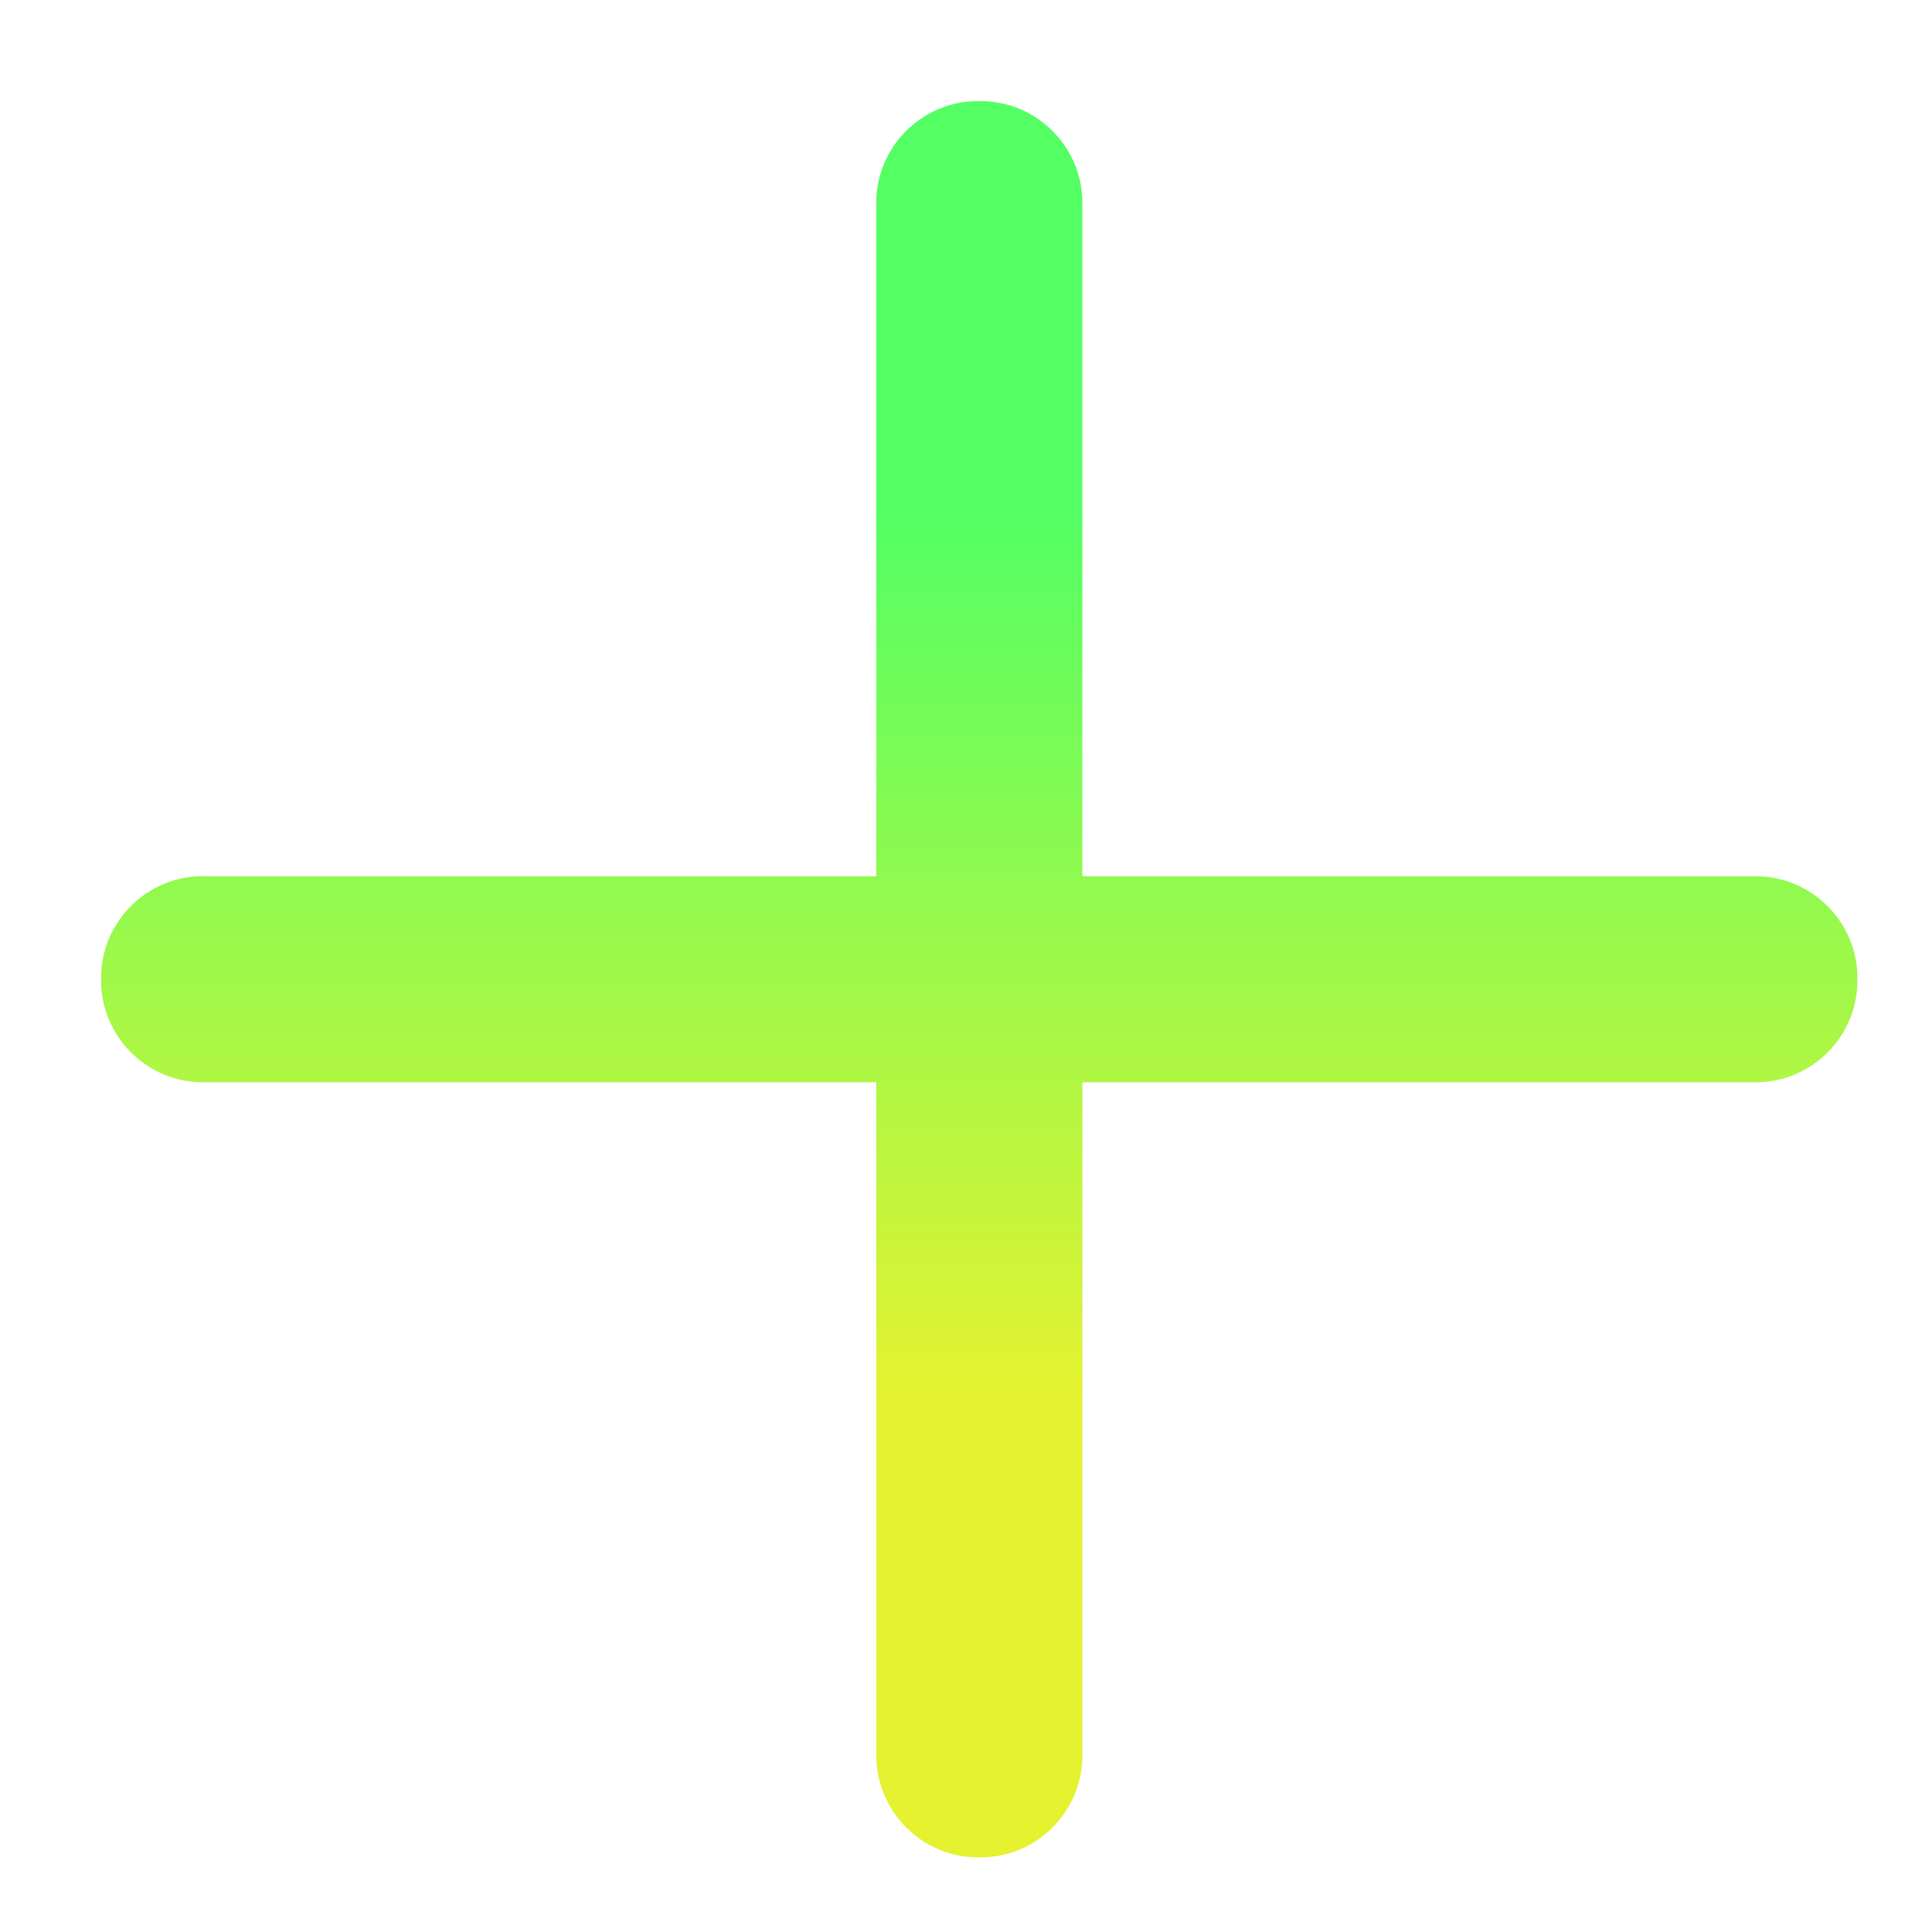
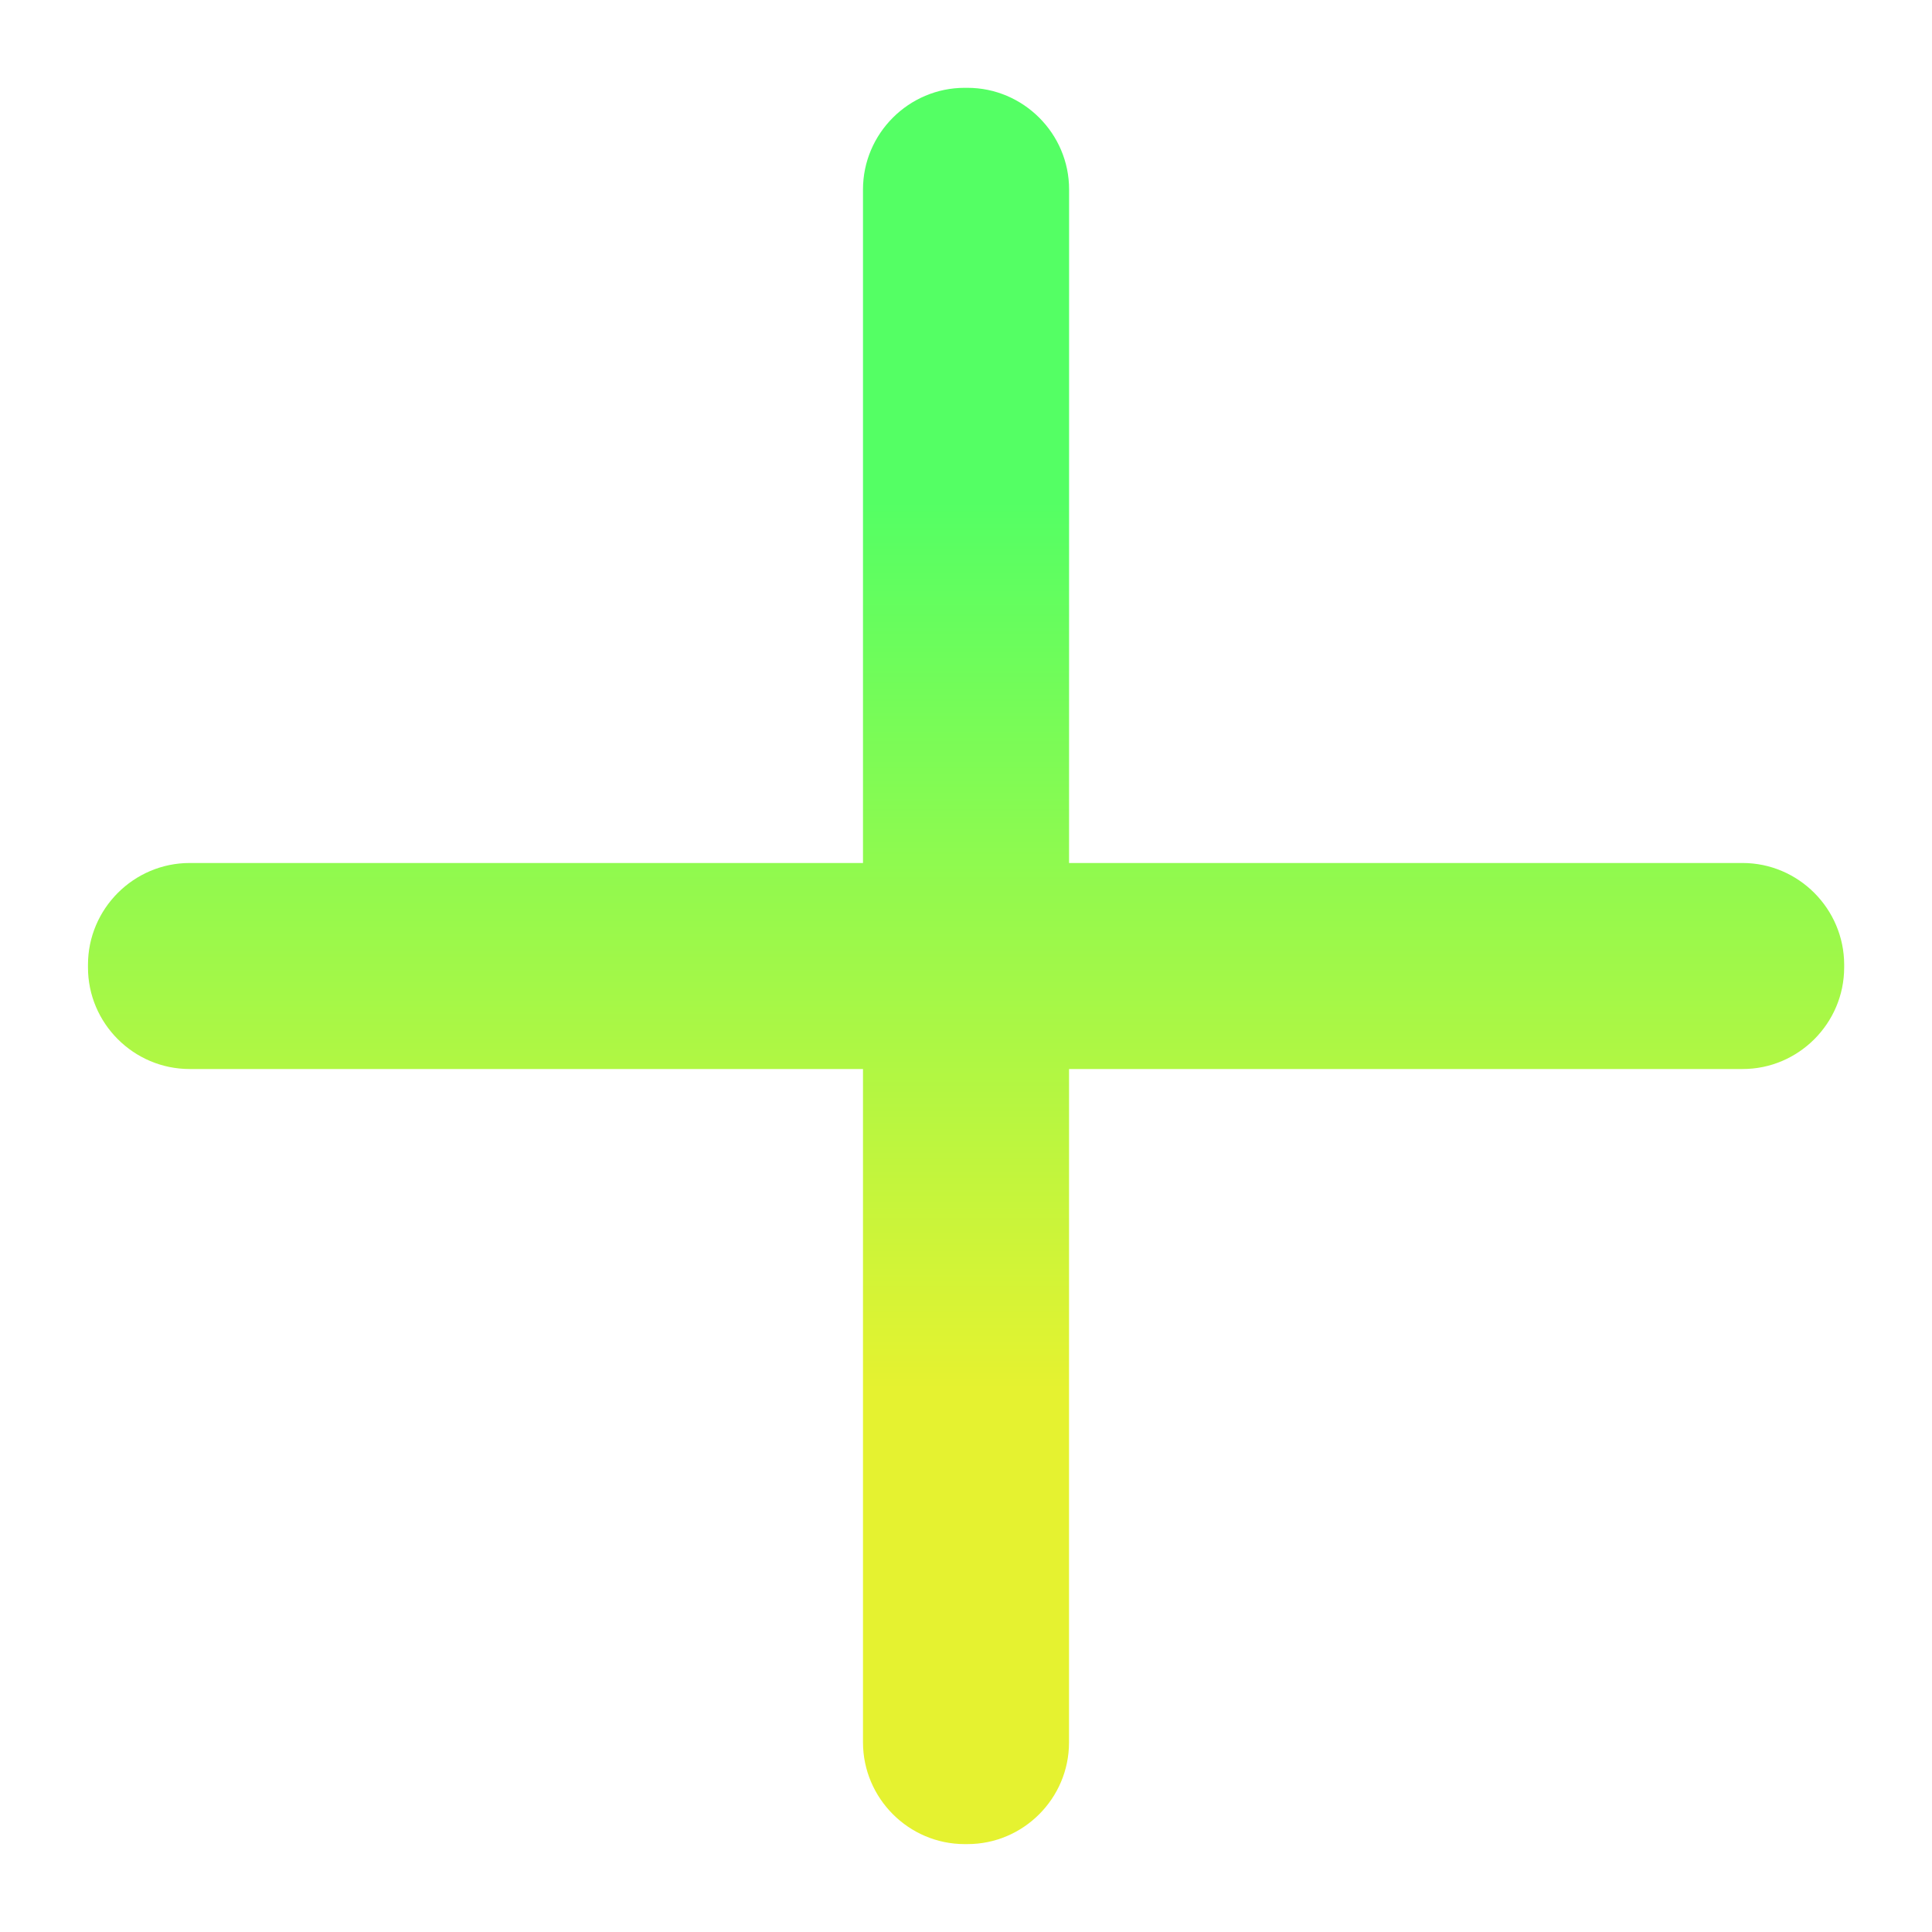
<svg xmlns="http://www.w3.org/2000/svg" xmlns:xlink="http://www.w3.org/1999/xlink" width="22" height="22" viewBox="0 0 22 22" fill="none" version="1.1" id="svg25">
  <defs id="defs23">
    <linearGradient id="linearGradient4158">
      <stop style="stop-color:#e5f230;stop-opacity:1" offset="0" id="stop4154" />
      <stop style="stop-color:#54ff64;stop-opacity:1;" offset="1" id="stop4156" />
    </linearGradient>
    <linearGradient id="paint0_linear" x1="55.858" y1="8.304" x2="8.237" y2="55.528" gradientUnits="userSpaceOnUse">
      <stop stop-color="#54d863" id="stop8" />
      <stop offset="1" stop-color="#e5f230" id="stop10" />
    </linearGradient>
    <linearGradient id="paint1_linear" x1="32.233" y1="22.9" x2="32.233" y2="41.567" gradientUnits="userSpaceOnUse" gradientTransform="matrix(2.142859,0,0,2.142861,-36.57148,-36.57154)">
      <stop stop-color="#54d863" id="stop13" />
      <stop offset="1" stop-color="#e5f230" id="stop15" />
    </linearGradient>
    <linearGradient id="paint2_linear" x1="32.233" y1="22.9" x2="32.233" y2="41.567" gradientUnits="userSpaceOnUse" gradientTransform="matrix(2.142859,0,0,2.142861,-36.57148,-36.57154)">
      <stop stop-color="#54d863" id="stop18" />
      <stop offset="1" stop-color="#e5f230" id="stop20" />
    </linearGradient>
-     <linearGradient xlink:href="#linearGradient822" id="linearGradient1097" x1="315.571" y1="266.763" x2="724.893" y2="676.083" gradientUnits="userSpaceOnUse" gradientTransform="matrix(0.01232087,-0.01232087,-0.01232093,-0.01232093,10.70461,23.13593)" />
+     <linearGradient xlink:href="#linearGradient822" id="linearGradient1097" x1="315.571" y1="266.763" x2="724.893" y2="676.083" gradientUnits="userSpaceOnUse" gradientTransform="matrix(0.01232087,-0.01232087,-0.01232093,-0.01232093,10.55379,22.9849)" />
    <linearGradient id="linearGradient822">
      <stop style="stop-color:#e5f230;stop-opacity:1" offset="0" id="stop818" />
      <stop style="stop-color:#54ff64;stop-opacity:1;" offset="1" id="stop820" />
    </linearGradient>
-     <linearGradient xlink:href="#linearGradient4158" id="linearGradient1099" x1="315.571" y1="266.763" x2="724.893" y2="676.083" gradientUnits="userSpaceOnUse" gradientTransform="matrix(0.01232087,-0.01232087,-0.01232093,-0.01232093,10.70456,23.13602)" />
+     <linearGradient xlink:href="#linearGradient4158" id="linearGradient1099" x1="315.571" y1="266.763" x2="724.893" y2="676.083" gradientUnits="userSpaceOnUse" gradientTransform="matrix(0.01232087,-0.01232087,-0.01232093,-0.01232093,10.55355,22.98537)" />
  </defs>
-   <path d="M 9.978,19.993 9.978,2.309 C 9.978,1.672 10.499,1.151 11.136,1.151 l 0.031,7.24e-5 c 0.637,-6.84e-5 1.158,0.521 1.158,1.157 l -1.03e-4,17.685 c 0,0.637 -0.521,1.158 -1.157,1.157 l -0.031,1.88e-4 c -0.637,-7.3e-5 -1.157,-0.521 -1.158,-1.158" style="fill:url(#linearGradient1097);fill-opacity:1;fill-rule:evenodd;stroke:none;stroke-width:0.033" id="path18-6" />
-   <path d="m 2.309,9.978 17.684,3.6e-5 c 0.637,1.6e-6 1.157,0.521 1.158,1.158 l -1.16e-4,0.031 c 2e-6,0.637 -0.521,1.158 -1.157,1.157 l -17.684,5.4e-5 C 1.672,12.324 1.151,11.803 1.151,11.166 v -0.031 c 0,-0.637 0.521,-1.158 1.158,-1.158" style="fill:url(#linearGradient1099);fill-opacity:1;fill-rule:evenodd;stroke:none;stroke-width:0.033" id="path20-2" />
+   <path d="M 9.827,19.842 9.827,2.158 C 9.827,1.521 10.348,1 10.985,1 l 0.031,7.24e-5 c 0.637,-6.84e-5 1.158,0.521 1.158,1.157 L 12.173,19.842 c 0,0.637 -0.521,1.158 -1.157,1.157 l -0.031,1.88e-4 c -0.637,-7.3e-5 -1.157,-0.521 -1.158,-1.158" style="fill:url(#linearGradient1097);fill-opacity:1;fill-rule:evenodd;stroke:none;stroke-width:0.033" id="path18-6" />
+   <path d="m 2.158,9.827 17.684,3.6e-5 c 0.637,1.6e-6 1.157,0.521 1.158,1.158 l -1.16e-4,0.031 c 2e-6,0.637 -0.521,1.158 -1.157,1.157 l -17.684,5.4e-5 c -0.637,9.2e-5 -1.158,-0.521 -1.157,-1.157 v -0.031 c 0,-0.637 0.521,-1.158 1.158,-1.158" style="fill:url(#linearGradient1099);fill-opacity:1;fill-rule:evenodd;stroke:none;stroke-width:0.033" id="path20-2" />
</svg>
